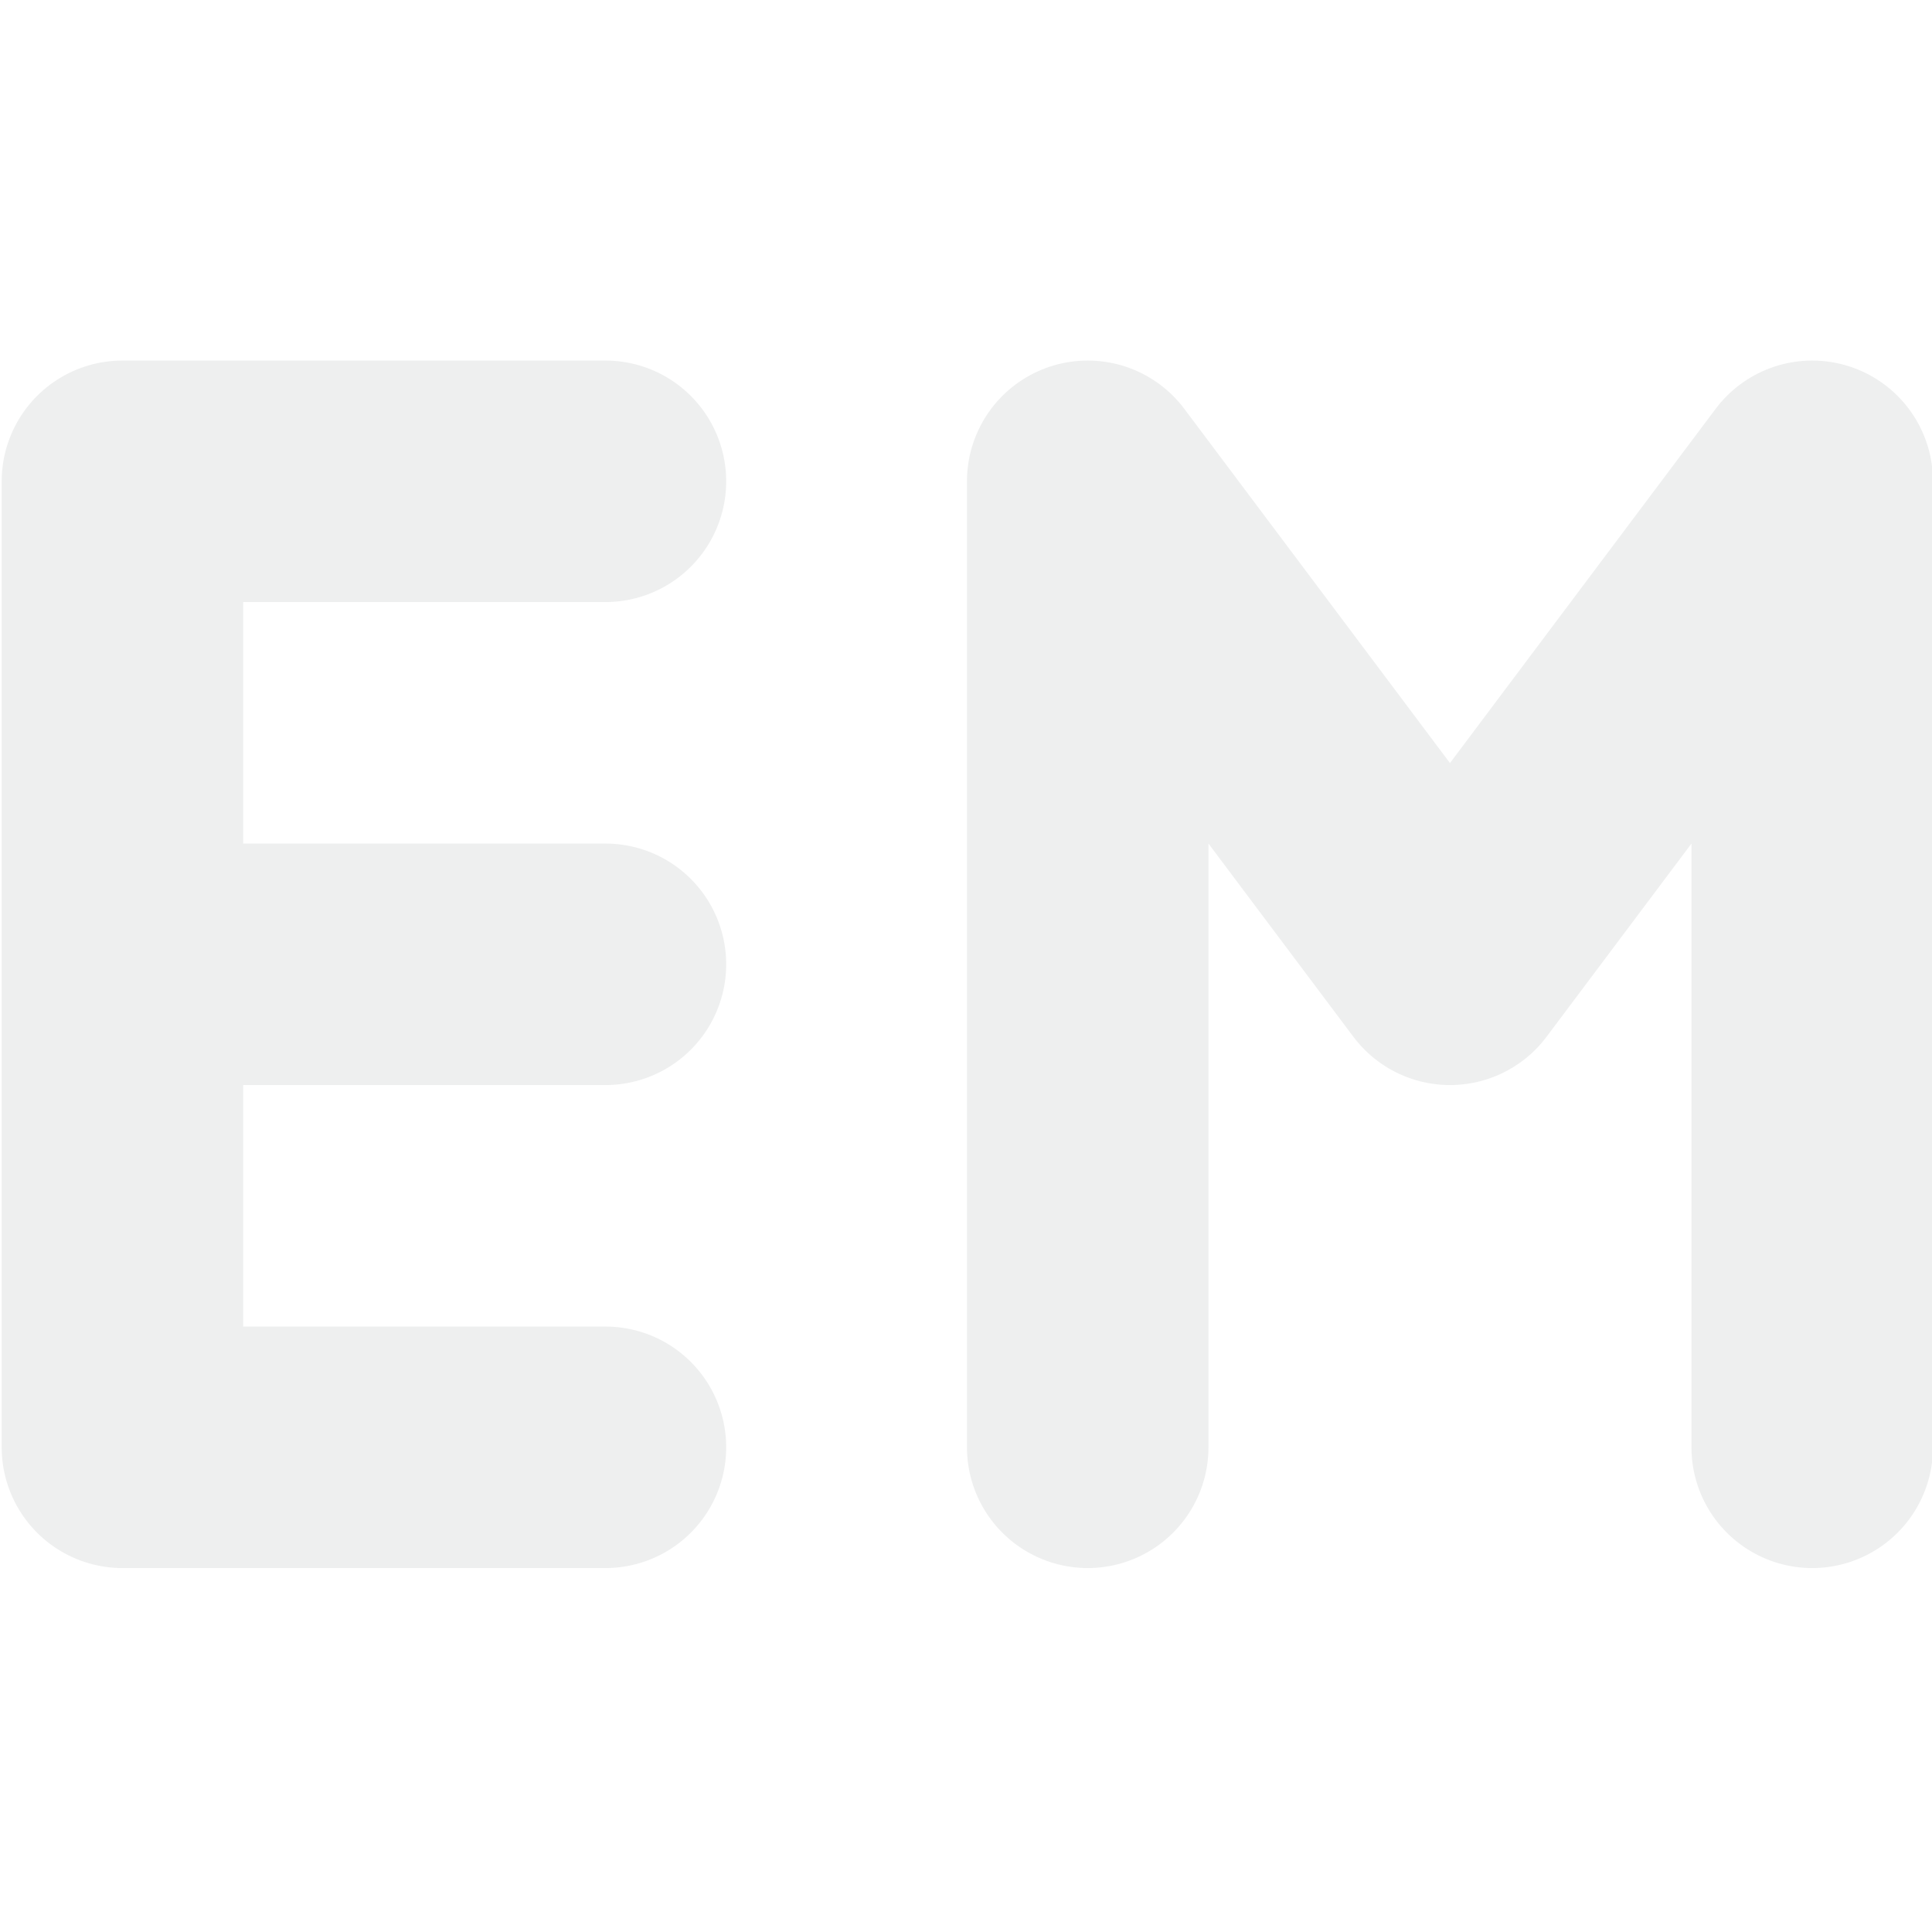
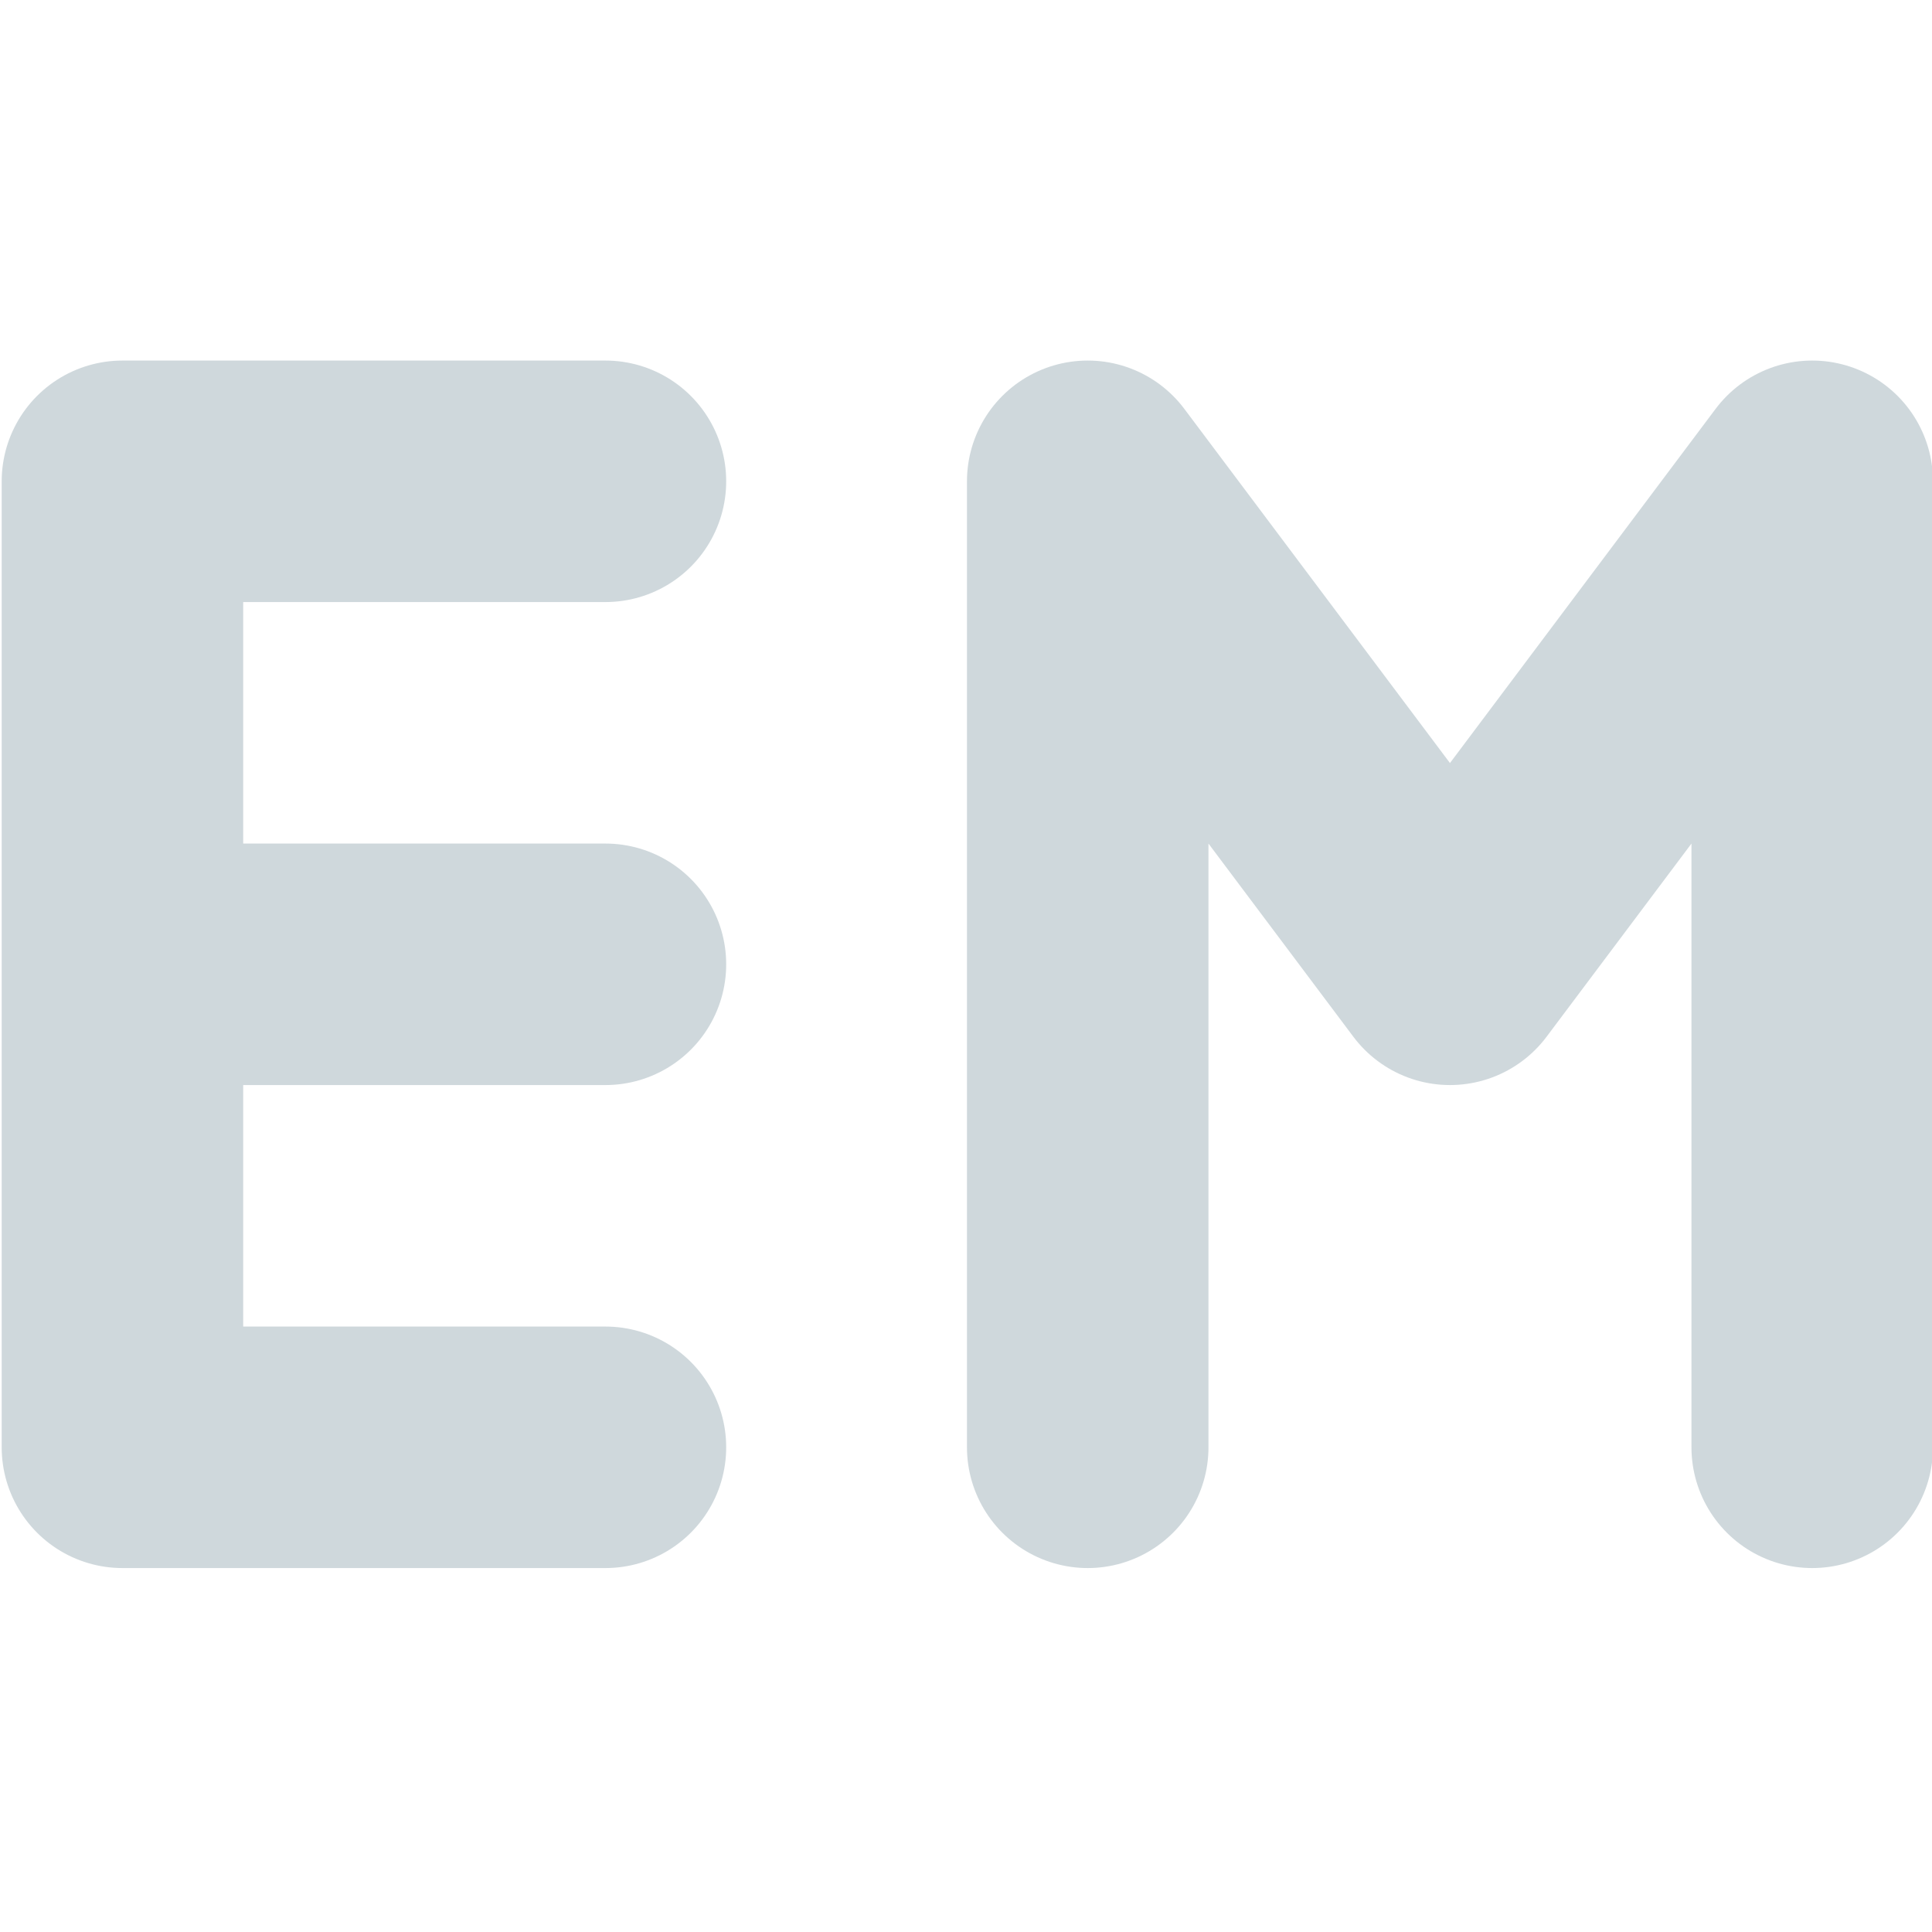
<svg xmlns="http://www.w3.org/2000/svg" width="16" height="16" version="1.1" viewBox="0 0 16 16">
  <g transform="translate(0,-1036.362)">
-     <path style="fill:none;stroke:#eeefef;stroke-width:2;stroke-linecap:round;stroke-linejoin:round" d="m 15.008,1048.348 0,-8 m -6,0 3,4 3,-4 m -6,8 0,-8" />
-     <path style="fill:none;stroke:#eeefef;stroke-width:2;stroke-linecap:round;stroke-linejoin:bevel" d="m 1.014,1048.348 4,0 m -4,-4 4,0 m -4,-4 4,0 m -4,8 0,-8" />
+     <path style="fill:none;stroke:#cfd8dc;stroke-width:2;stroke-linecap:round;stroke-linejoin:round" d="m 15.008,1048.348 0,-8 m -6,0 3,4 3,-4 m -6,8 0,-8" />
+     <path style="fill:none;stroke:#cfd8dc;stroke-width:2;stroke-linecap:round;stroke-linejoin:bevel" d="m 1.014,1048.348 4,0 m -4,-4 4,0 m -4,-4 4,0 m -4,8 0,-8" />
  </g>
</svg>
